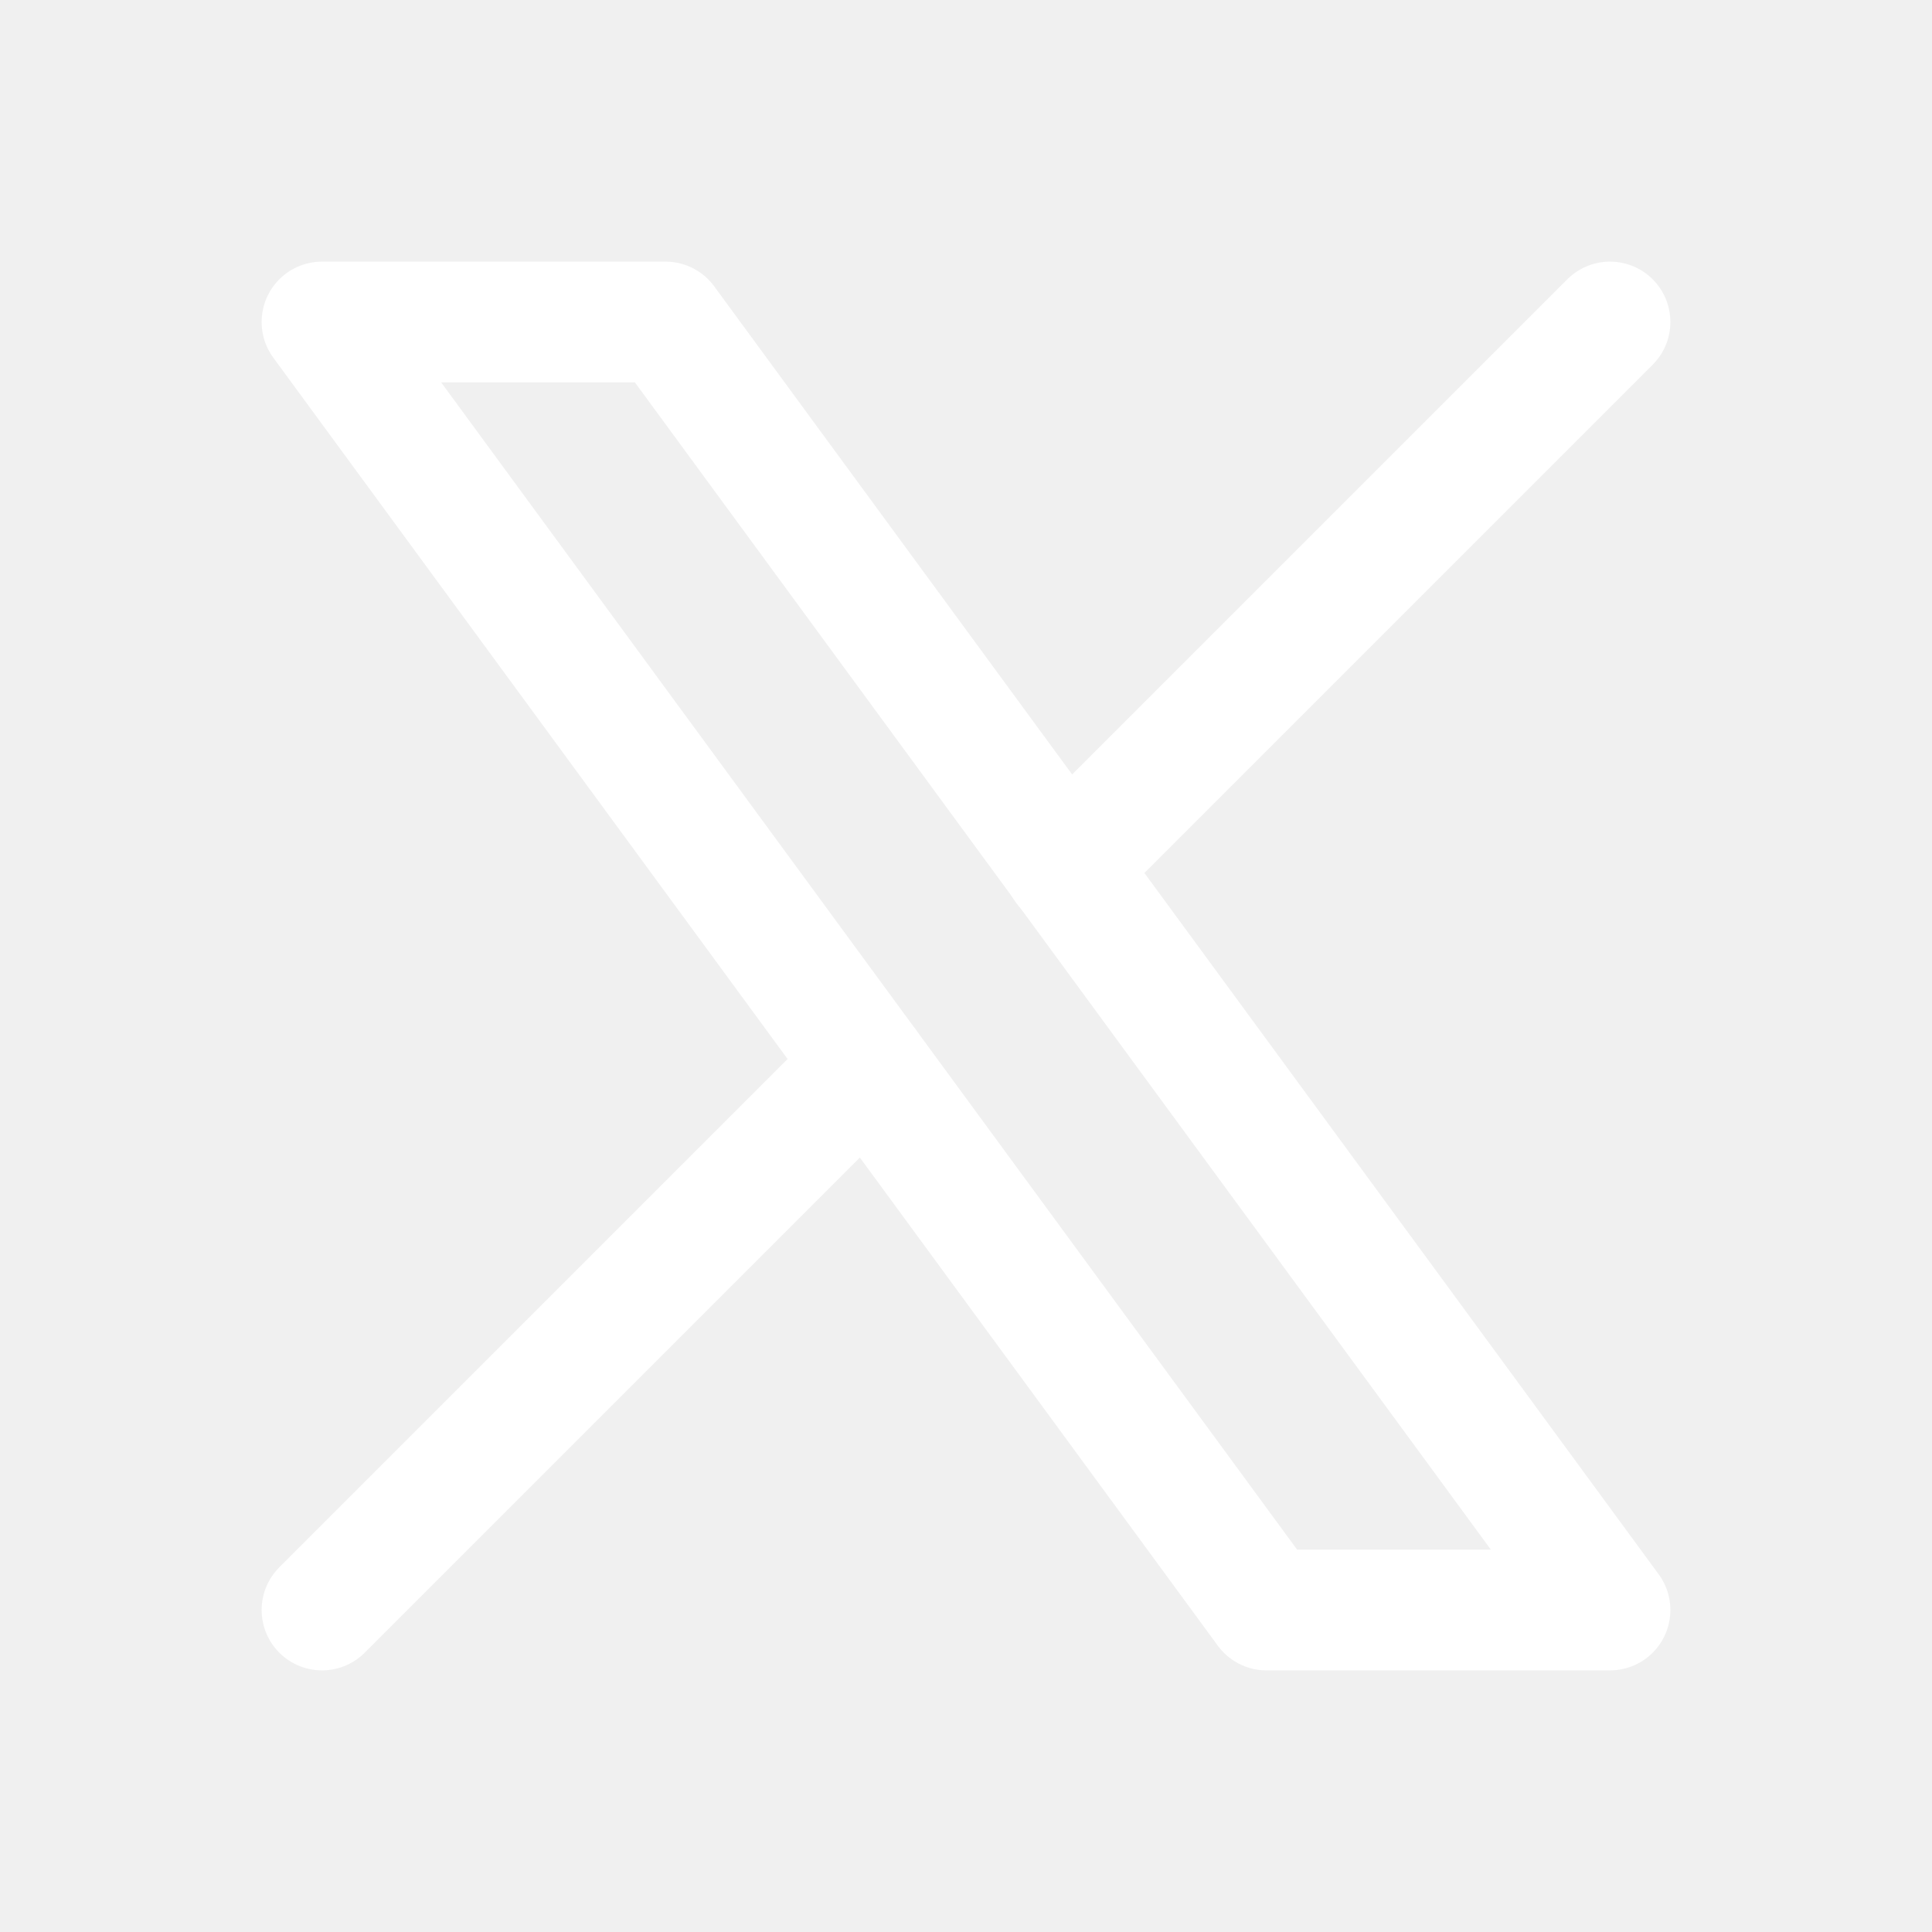
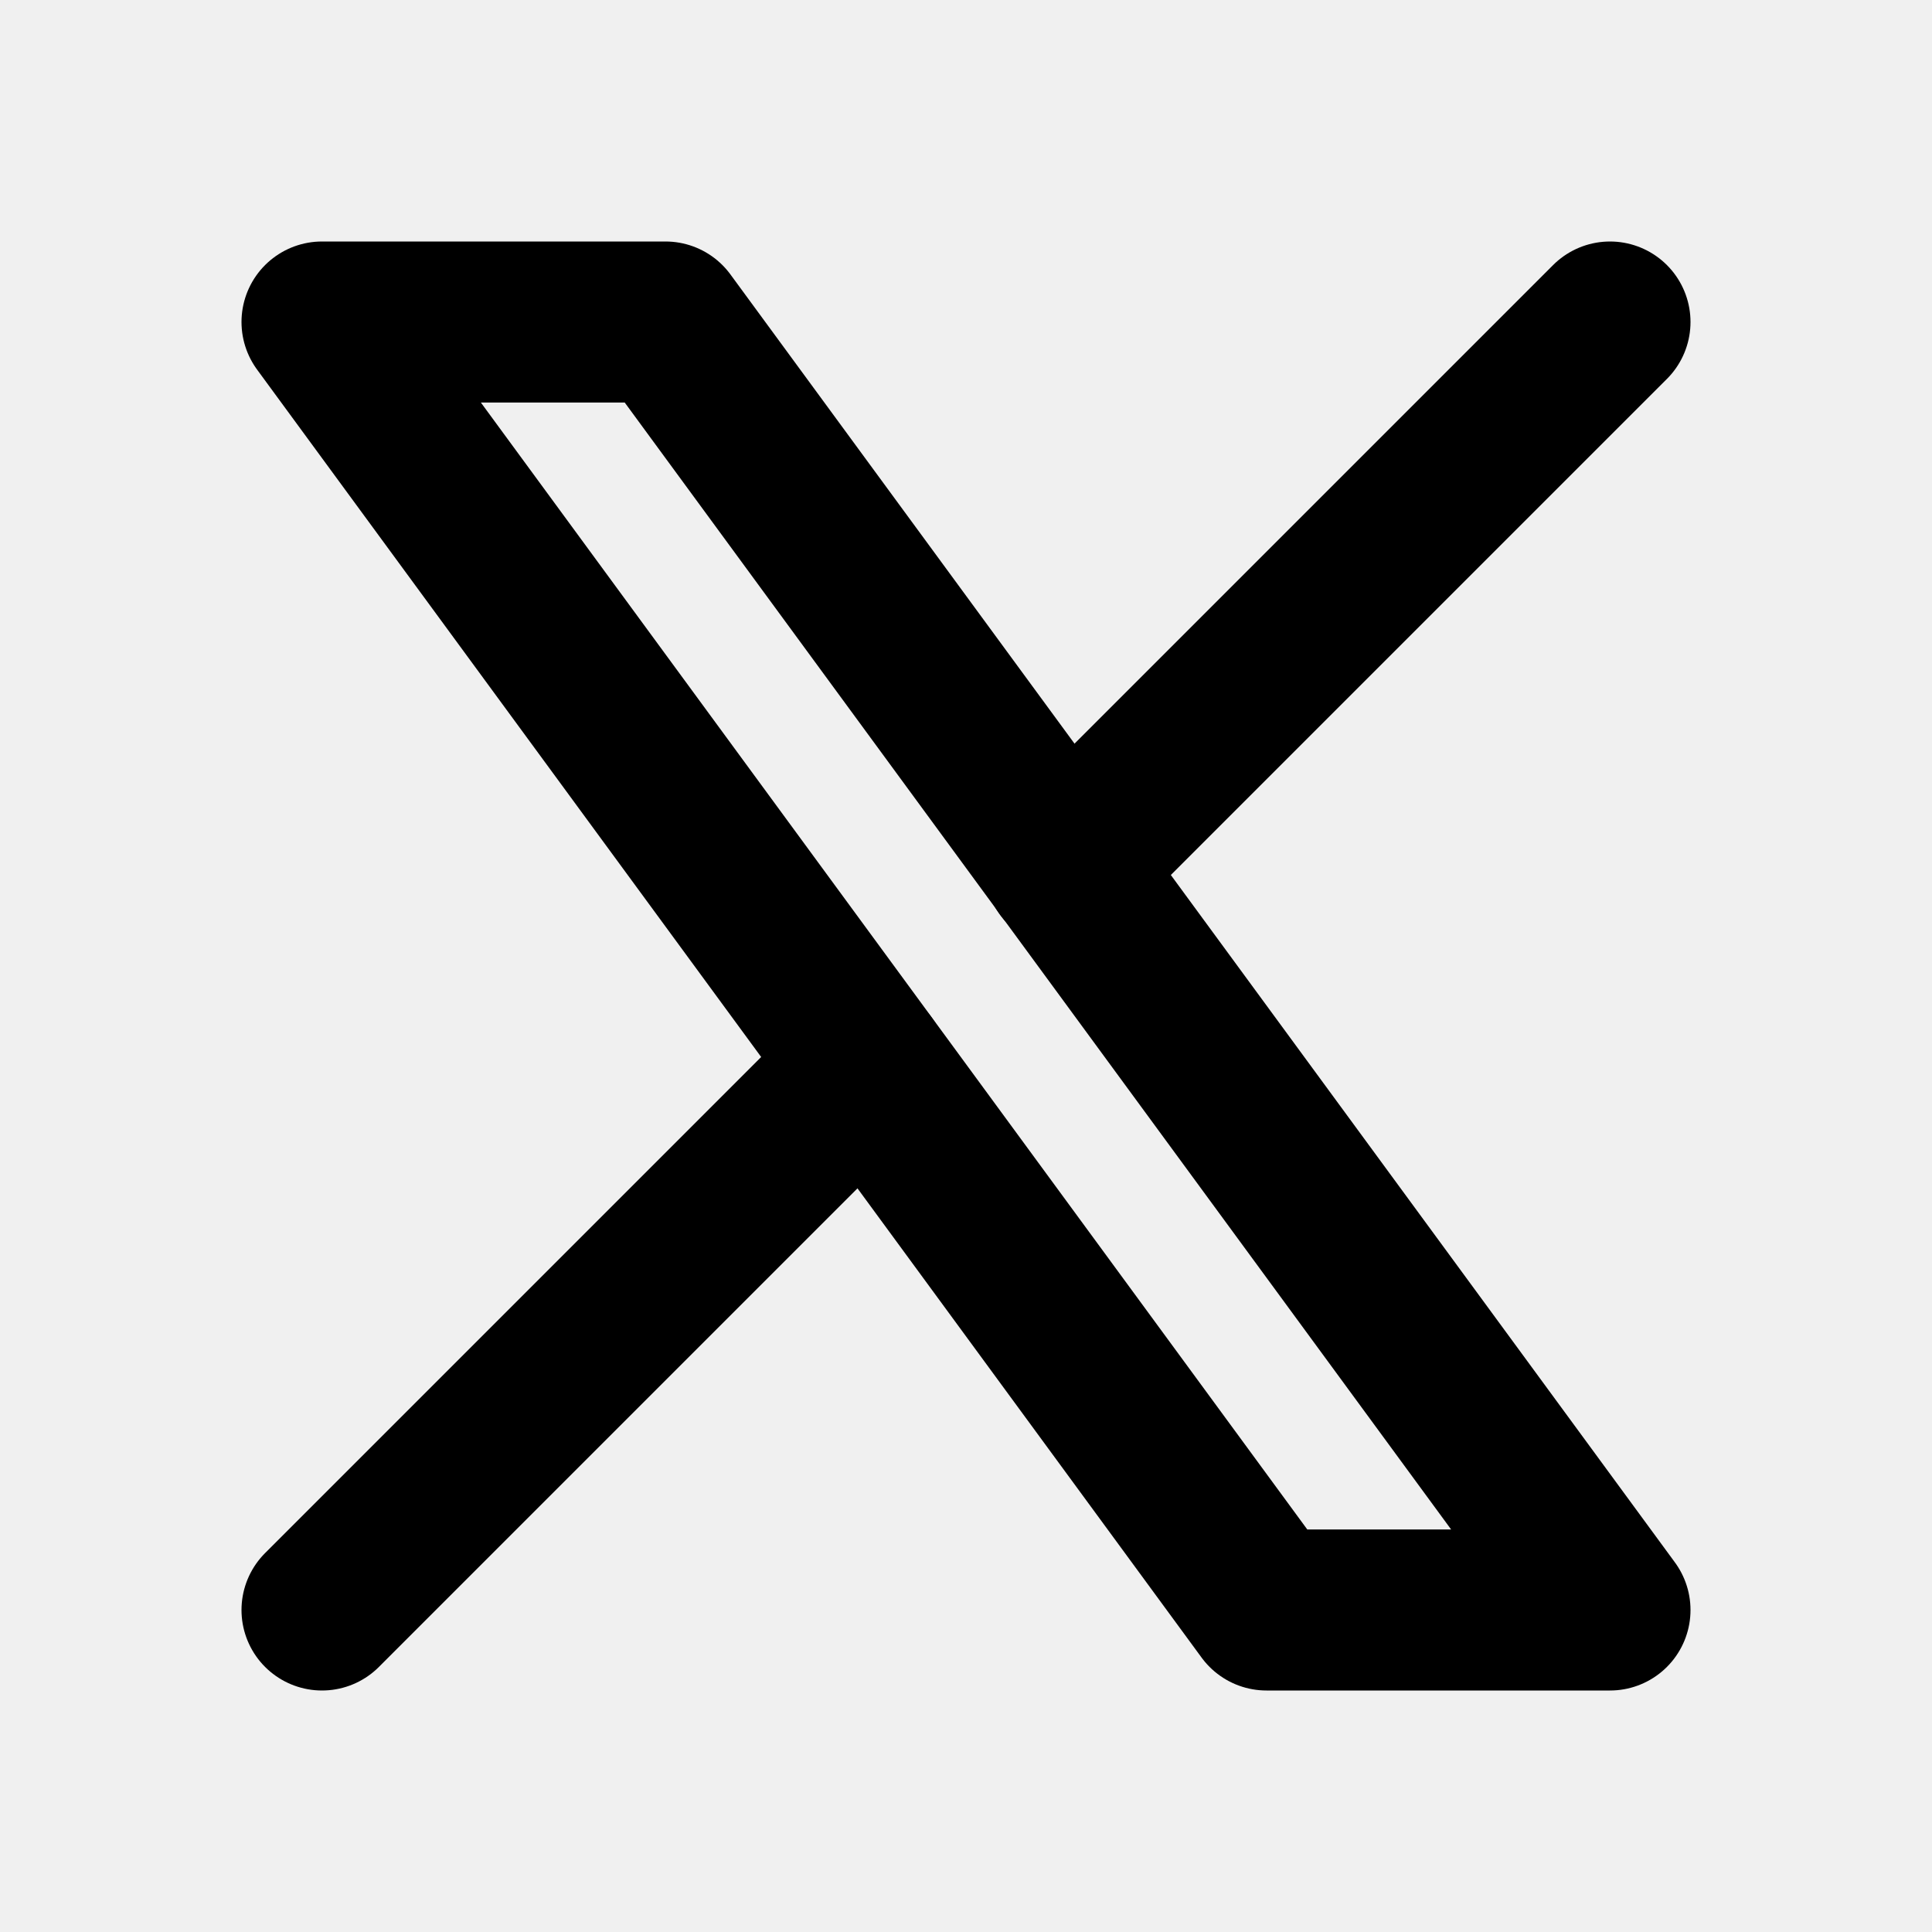
- <svg xmlns="http://www.w3.org/2000/svg" class="icon icon-tabler icon-tabler-brand-x" width="30" height="30" viewBox="0 0 24 24" stroke-width="1.5" stroke="#ffffff" fill="none" stroke-linecap="round" stroke-linejoin="round">
+ <svg xmlns="http://www.w3.org/2000/svg" width="24" height="24" viewBox="0 0 24 24" fill="none" stroke="currentColor" stroke-width="2" stroke-linecap="round" stroke-linejoin="round" class="icon icon-tabler icons-tabler-outline icon-tabler-brand-x">
  <path stroke="none" d="M0 0h24v24H0z" fill="none" />
  <path d="M4 4l11.733 16h4.267l-11.733 -16z" />
  <path d="M4 20l6.768 -6.768m2.46 -2.46l6.772 -6.772" />
</svg>
